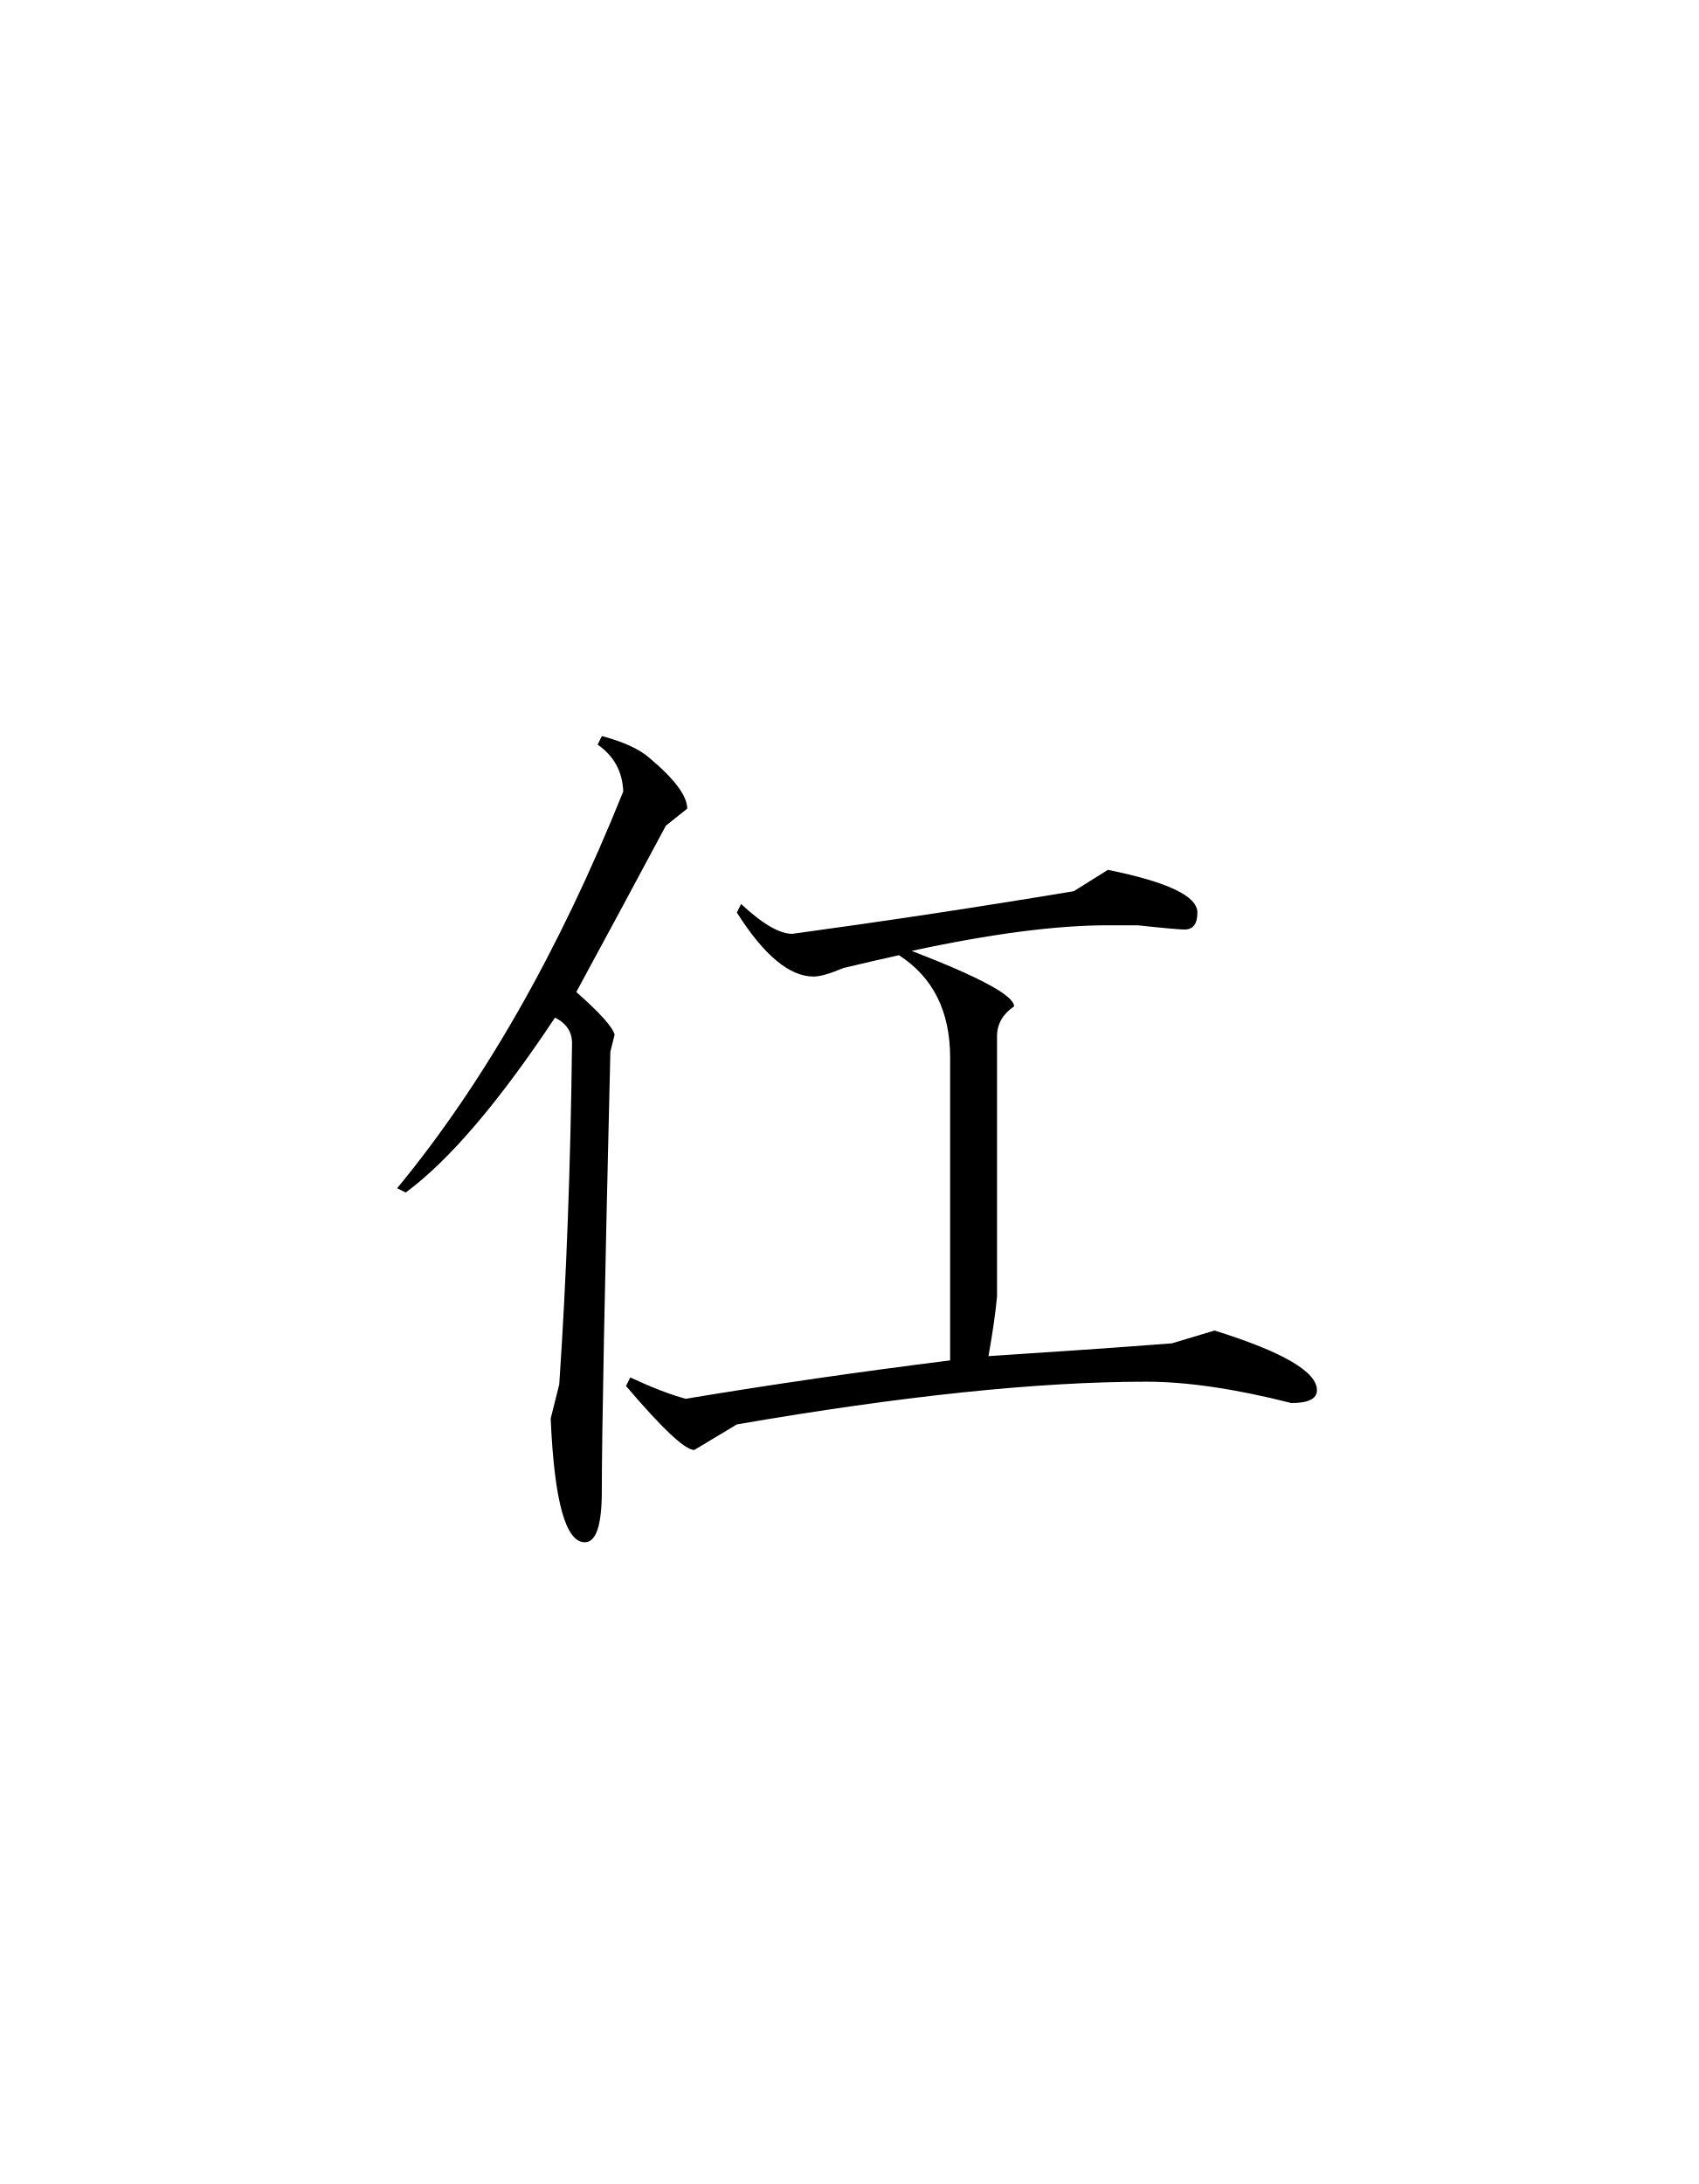
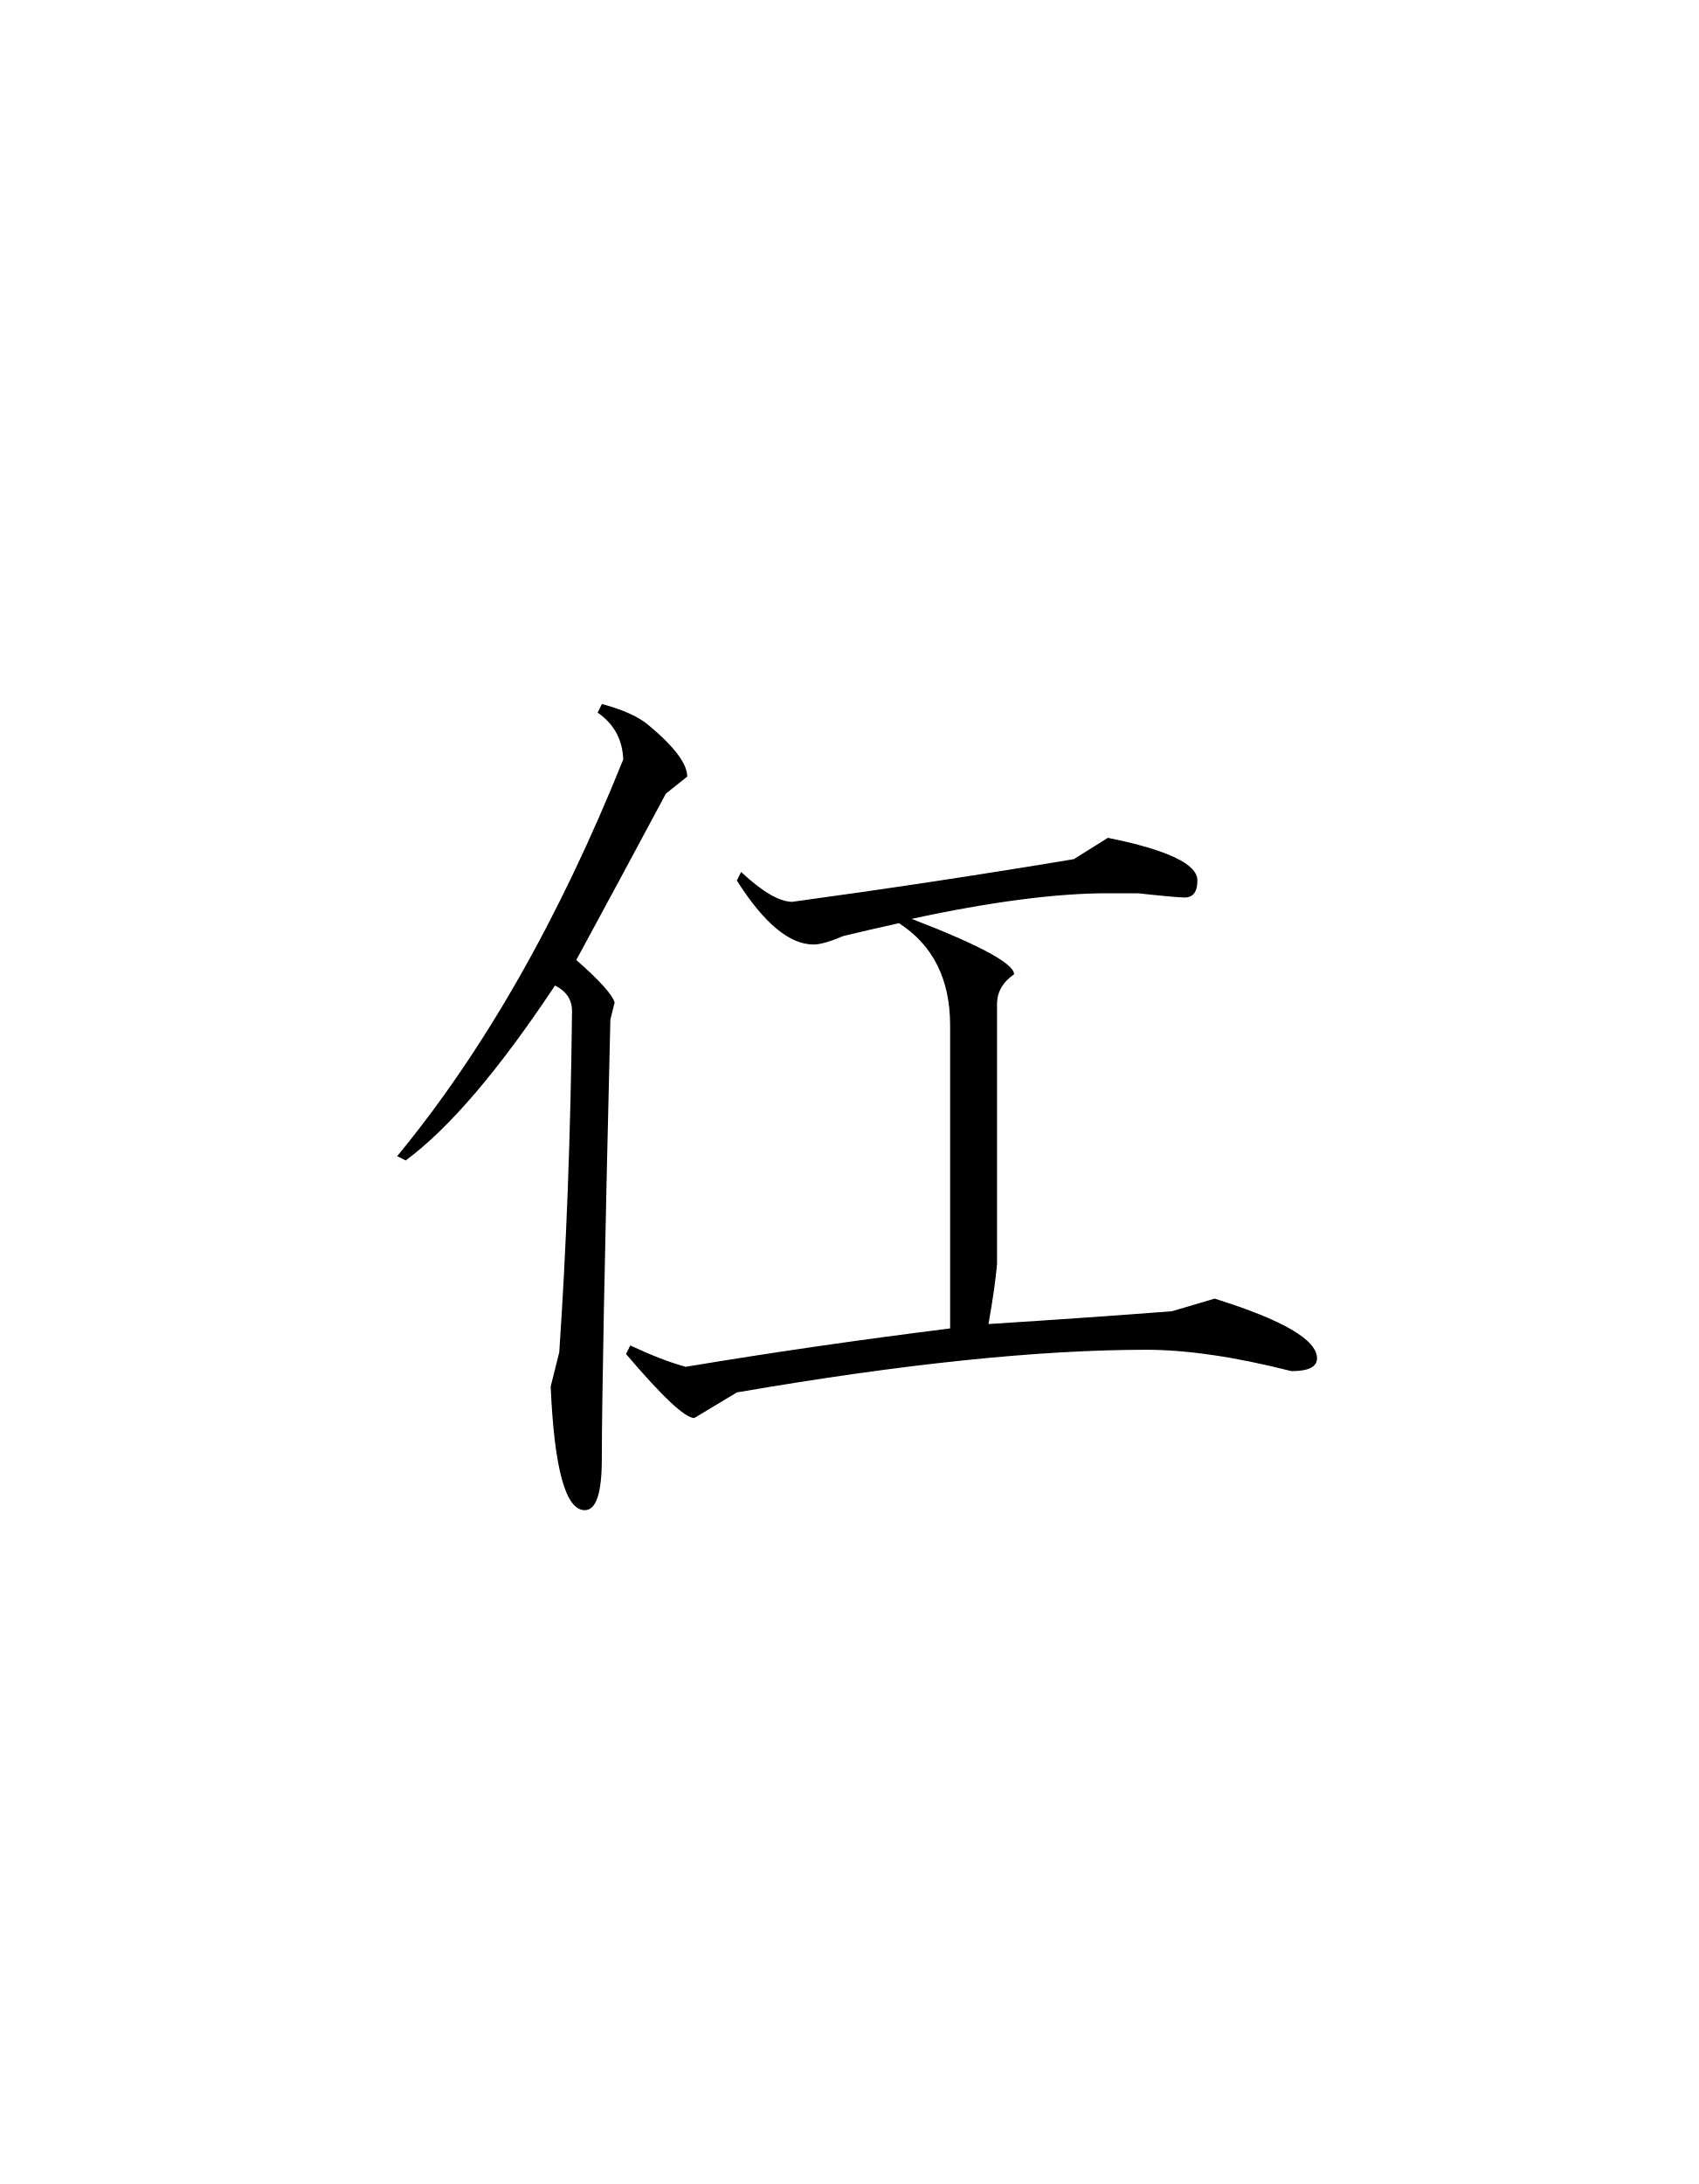
<svg xmlns="http://www.w3.org/2000/svg" viewBox="-14 -18 28 36" width="28pt" height="36pt" version="1.1">
-   <path id="note_ikou" d="m -4.078,-5.867 -0.07,0.141 c 0.27,0.188 0.41,0.445 0.422,0.773 -1.055,2.625 -2.297,4.805 -3.727,6.539 L -7.312,1.657 c 0.715,-0.527 1.535,-1.488 2.461,-2.883 0.188,0.094 0.281,0.234 0.281,0.422 C -4.594,1.235 -4.664,3.11 -4.781,4.821 l -0.141,0.562 c 0.059,1.359 0.246,2.039 0.562,2.039 0.188,0 0.281,-0.281 0.281,-0.844 0,-0.938 0.047,-3.352 0.141,-7.242 l 0.07,-0.281 C -3.902,-1.074 -4.113,-1.308 -4.5,-1.648 c 0.445,-0.82 0.938,-1.734 1.477,-2.742 l 0.352,-0.281 c 0,-0.211 -0.211,-0.492 -0.633,-0.844 -0.164,-0.141 -0.422,-0.258 -0.773,-0.352 z m 8.342,2.205 -0.562,0.352 c -1.547,0.258 -3.094,0.492 -4.641,0.703 -0.211,0 -0.492,-0.164 -0.844,-0.492 l -0.07,0.141 c 0.445,0.703 0.867,1.055 1.266,1.055 0.105,0 0.27,-0.047 0.492,-0.141 0.293,-0.07 0.598,-0.141 0.914,-0.211 0.563,0.363 0.844,0.926 0.844,1.688 V 4.424 c -1.5,0.188 -2.953,0.398 -4.359,0.633 -0.258,-0.07 -0.562,-0.188 -0.914,-0.352 l -0.07,0.141 c 0.598,0.703 0.973,1.055 1.125,1.055 l 0.703,-0.422 C 0.866,5.01 3.116,4.775 4.897,4.775 c 0.668,0 1.465,0.117 2.391,0.352 0.281,0 0.422,-0.07 0.422,-0.211 0,-0.305 -0.563,-0.633 -1.688,-0.984 L 5.319,4.143 C 4.405,4.213 3.397,4.283 2.295,4.354 2.366,3.955 2.413,3.627 2.436,3.369 v -4.289 c 0,-0.199 0.094,-0.363 0.281,-0.492 0,-0.176 -0.562,-0.48 -1.688,-0.914 1.301,-0.281 2.379,-0.422 3.234,-0.422 h 0.492 c 0.434,0.047 0.691,0.07 0.773,0.07 0.141,0 0.211,-0.094 0.211,-0.281 0,-0.27 -0.492,-0.504 -1.477,-0.703 z" />
+   <path id="note_ikou" d="m -4.078,-6.395 -0.07,0.141 c 0.27,0.188 0.41,0.445 0.422,0.773 -1.055,2.625 -2.297,4.805 -3.727,6.539 L -7.312,1.128 c 0.715,-0.527 1.535,-1.488 2.461,-2.883 0.188,0.094 0.281,0.234 0.281,0.422 -0.023,2.039 -0.094,3.914 -0.211,5.625 l -0.141,0.562 c 0.059,1.359 0.246,2.039 0.562,2.039 0.188,0 0.281,-0.281 0.281,-0.844 0,-0.938 0.047,-3.352 0.141,-7.242 l 0.07,-0.281 C -3.902,-1.602 -4.113,-1.837 -4.5,-2.176 c 0.445,-0.82 0.938,-1.734 1.477,-2.742 l 0.352,-0.281 c 0,-0.211 -0.211,-0.492 -0.633,-0.844 -0.164,-0.141 -0.422,-0.258 -0.773,-0.352 z m 8.342,2.205 -0.562,0.352 c -1.547,0.258 -3.094,0.492 -4.641,0.703 -0.211,0 -0.492,-0.164 -0.844,-0.492 l -0.07,0.141 c 0.445,0.703 0.867,1.055 1.266,1.055 0.105,0 0.27,-0.047 0.492,-0.141 0.293,-0.07 0.598,-0.141 0.914,-0.211 0.563,0.363 0.844,0.926 0.844,1.688 v 4.992 c -1.5,0.188 -2.953,0.398 -4.359,0.633 -0.258,-0.07 -0.562,-0.188 -0.914,-0.352 l -0.07,0.141 c 0.598,0.703 0.973,1.055 1.125,1.055 l 0.703,-0.422 c 2.719,-0.469 4.969,-0.703 6.75,-0.703 0.668,0 1.465,0.117 2.391,0.352 0.281,0 0.422,-0.07 0.422,-0.211 0,-0.305 -0.563,-0.633 -1.688,-0.984 L 5.319,3.614 C 4.405,3.684 3.397,3.755 2.295,3.825 2.366,3.427 2.413,3.098 2.436,2.841 v -4.289 c 0,-0.199 0.094,-0.363 0.281,-0.492 0,-0.176 -0.562,-0.48 -1.688,-0.914 1.301,-0.281 2.379,-0.422 3.234,-0.422 h 0.492 c 0.434,0.047 0.691,0.07 0.773,0.07 0.141,0 0.211,-0.094 0.211,-0.281 0,-0.27 -0.492,-0.504 -1.477,-0.703 z" />
</svg>
